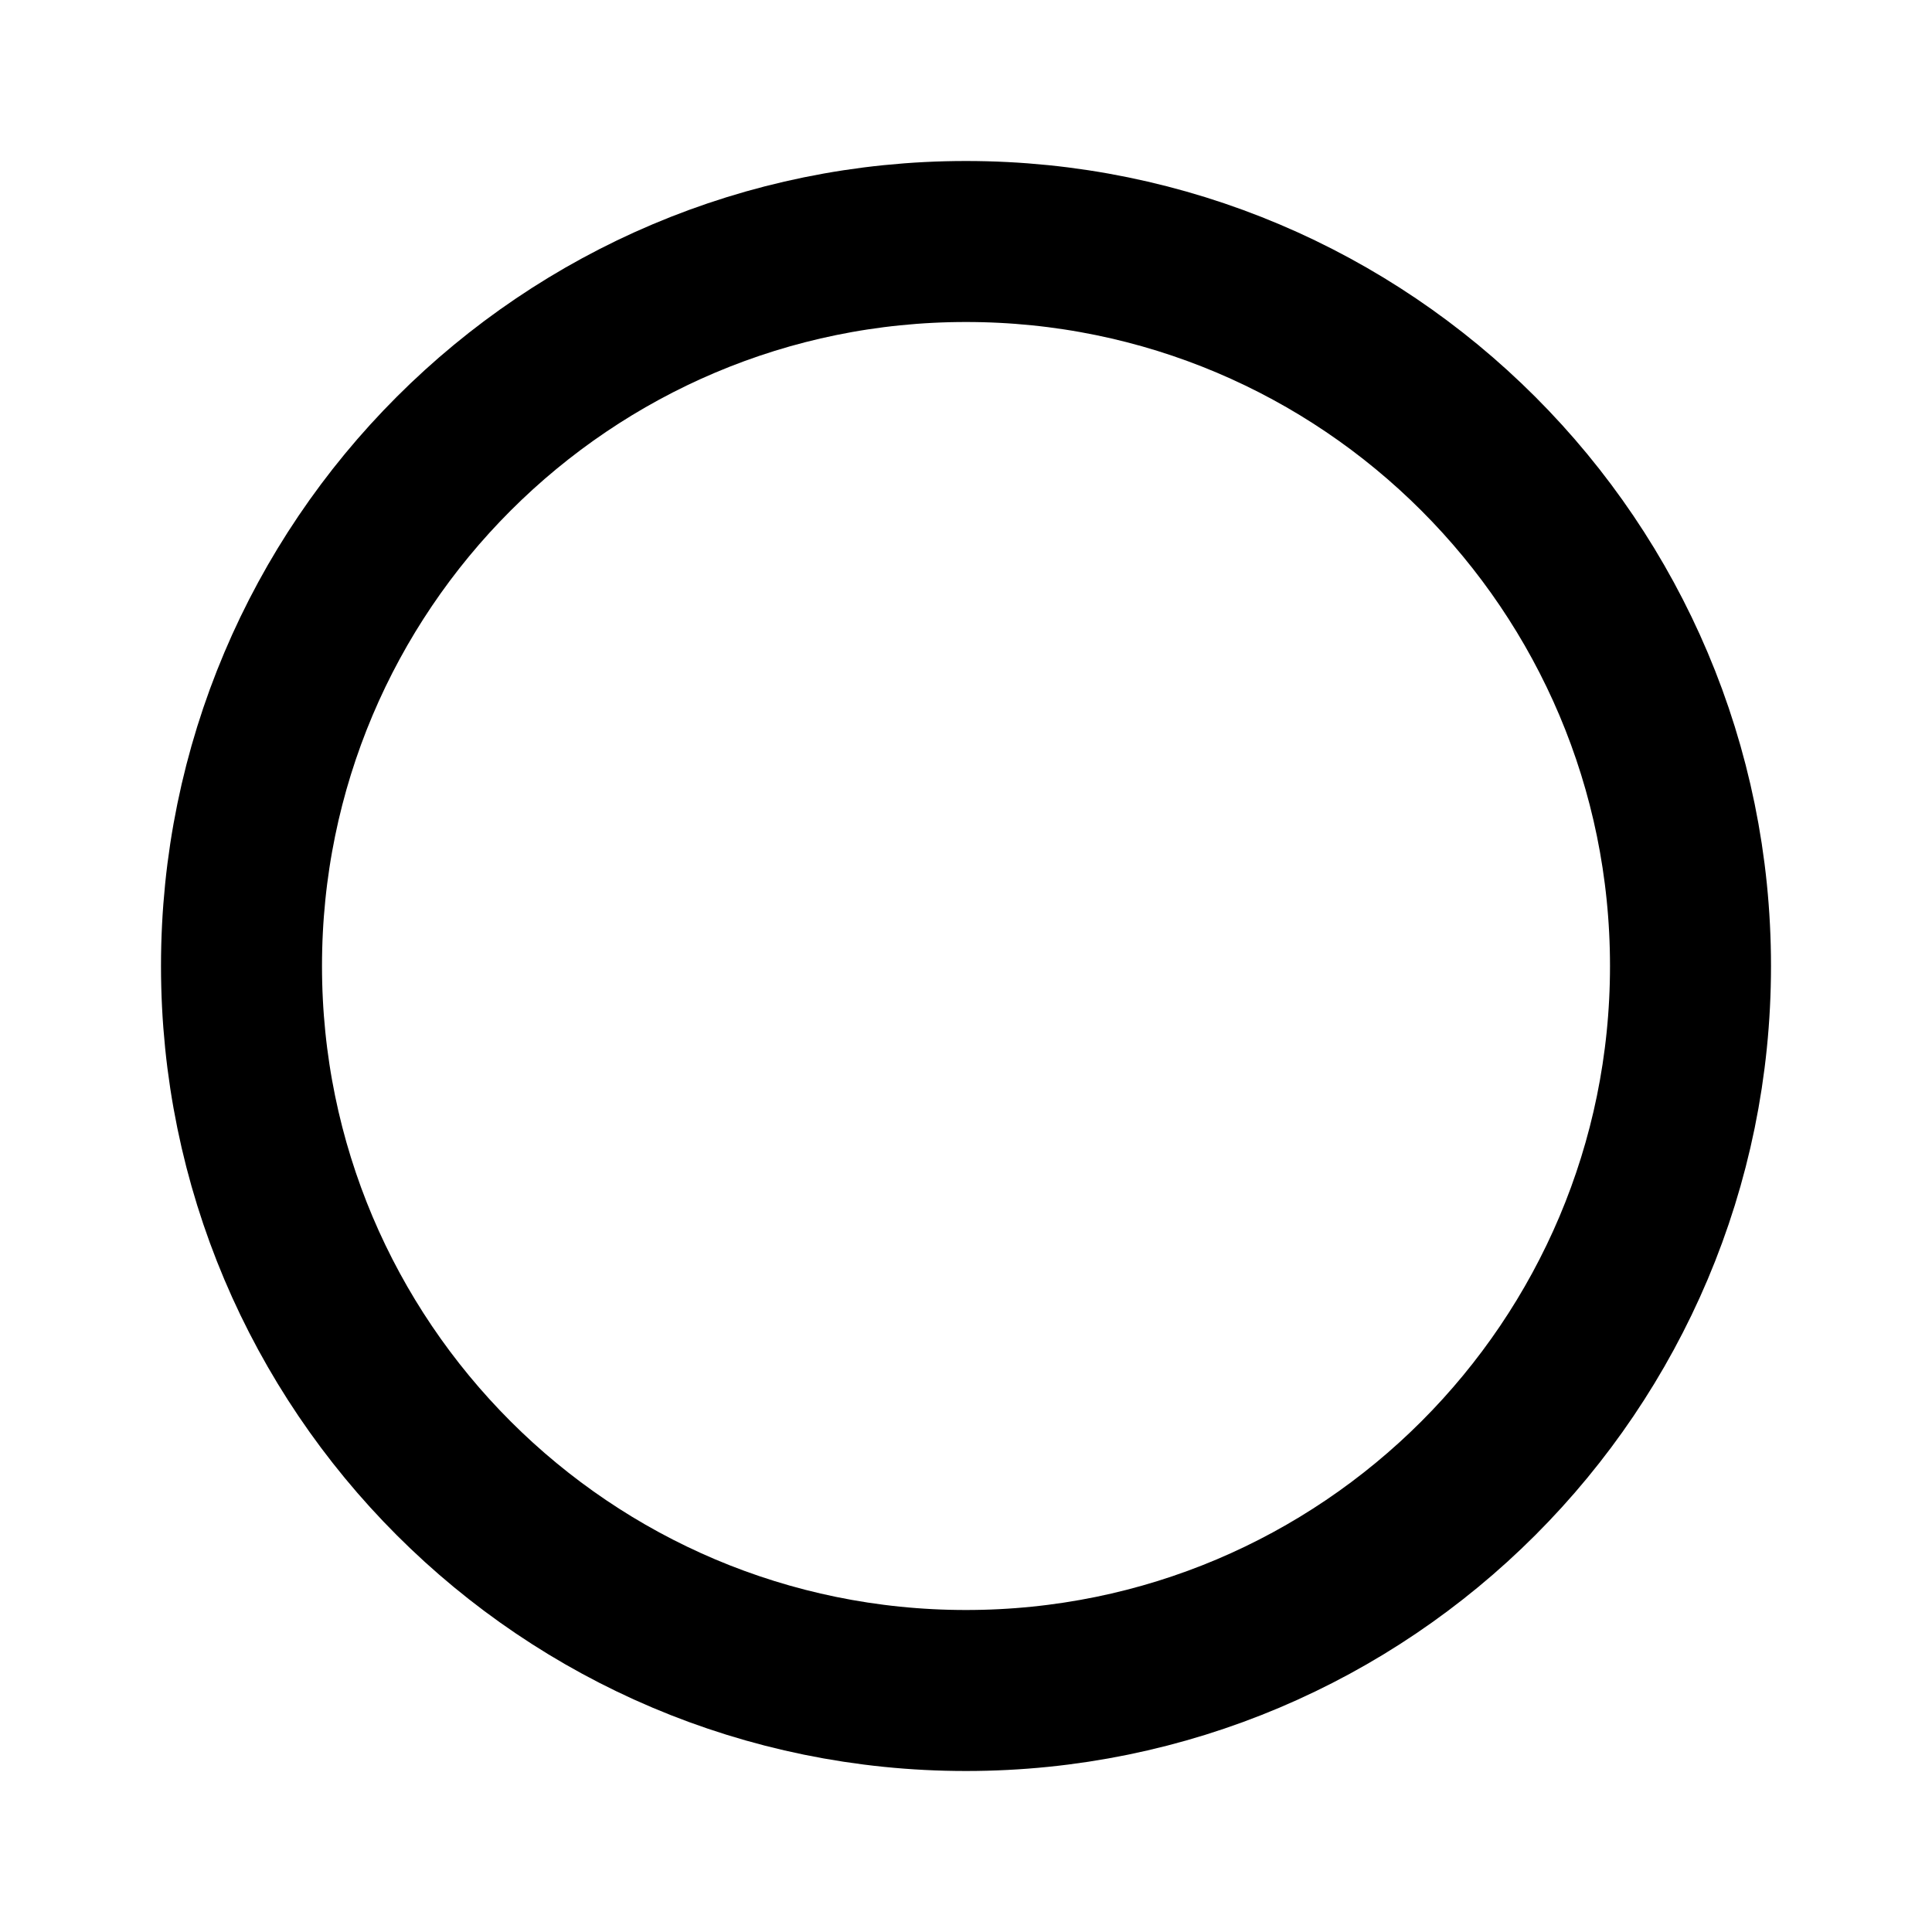
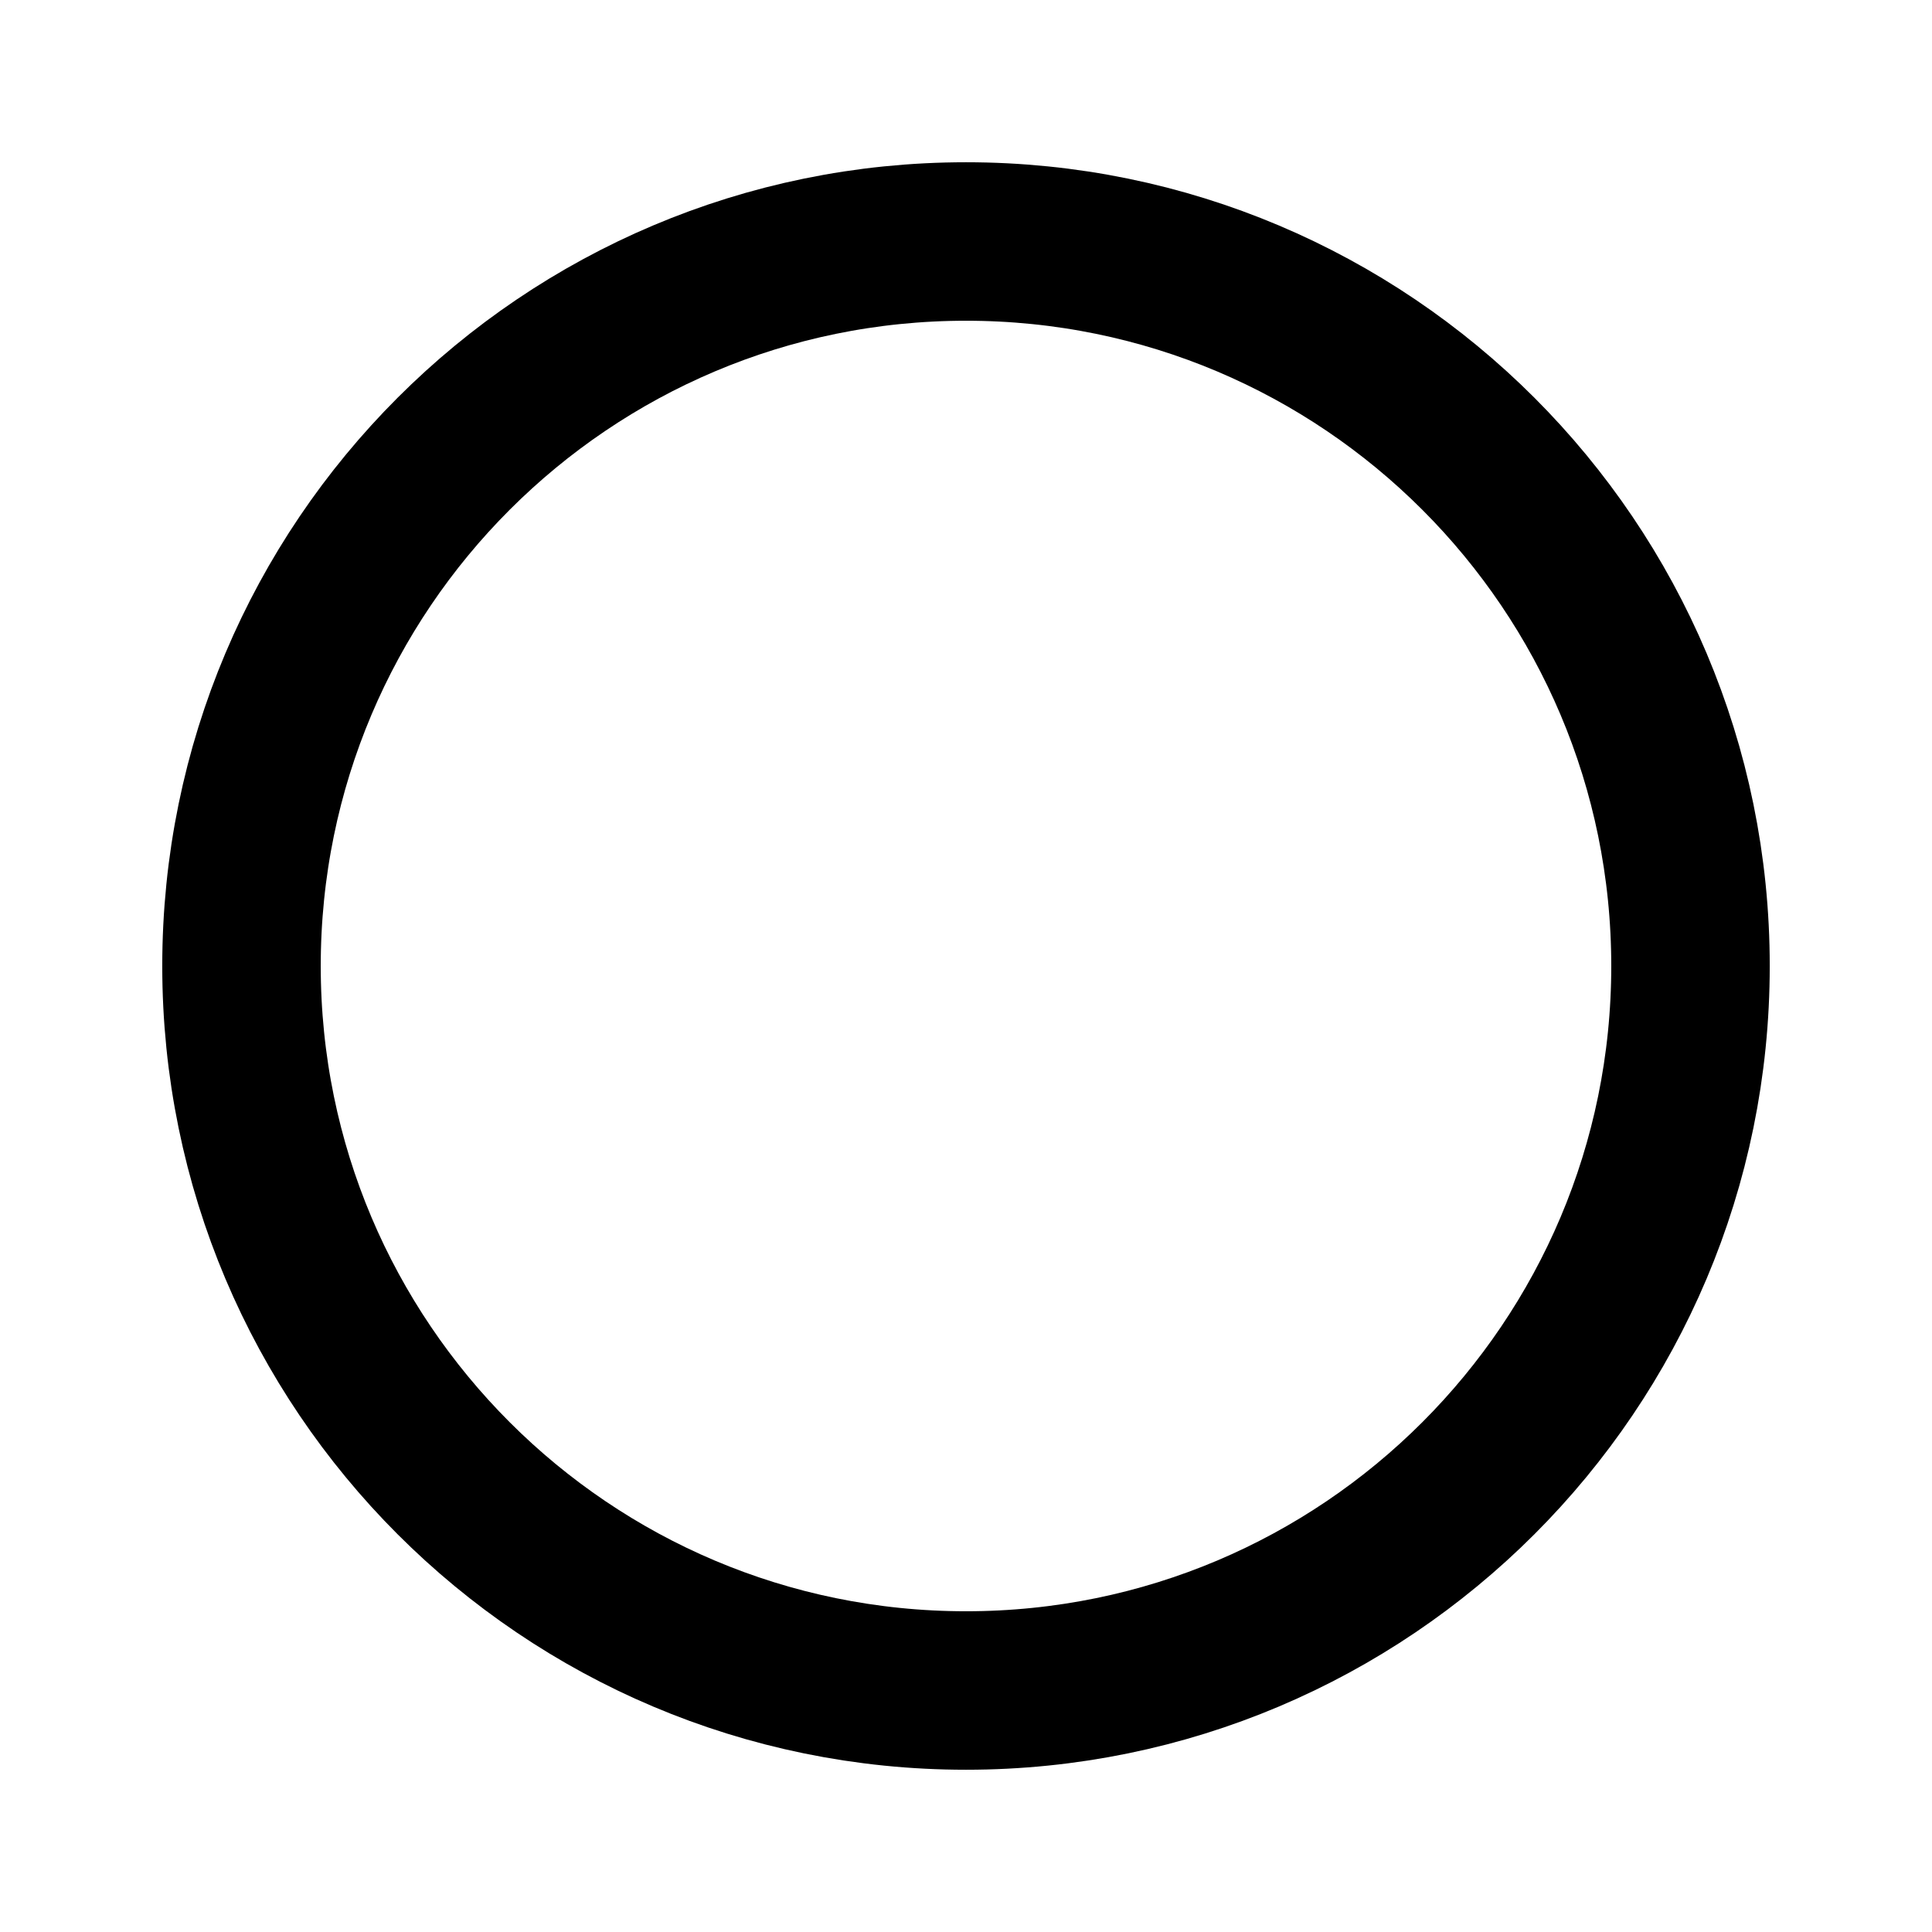
- <svg xmlns="http://www.w3.org/2000/svg" viewBox="0 0 24 24">
-   <path d="M3 12 A9 9 0 1 0 21 12 A9 9 0 1 0 3 12 Z" fill="none" stroke="currentColor" stroke-width="2" stroke-linecap="round" stroke-linejoin="round" />
+ <svg xmlns="http://www.w3.org/2000/svg" viewBox="0 0 512 512">
+   <path d="M64 256 A192 192 0 1 0 448 256 A192 192 0 1 0 64 256 Z" fill="none" stroke="currentColor" stroke-width="42" stroke-linecap="round" stroke-linejoin="round" />
</svg>
